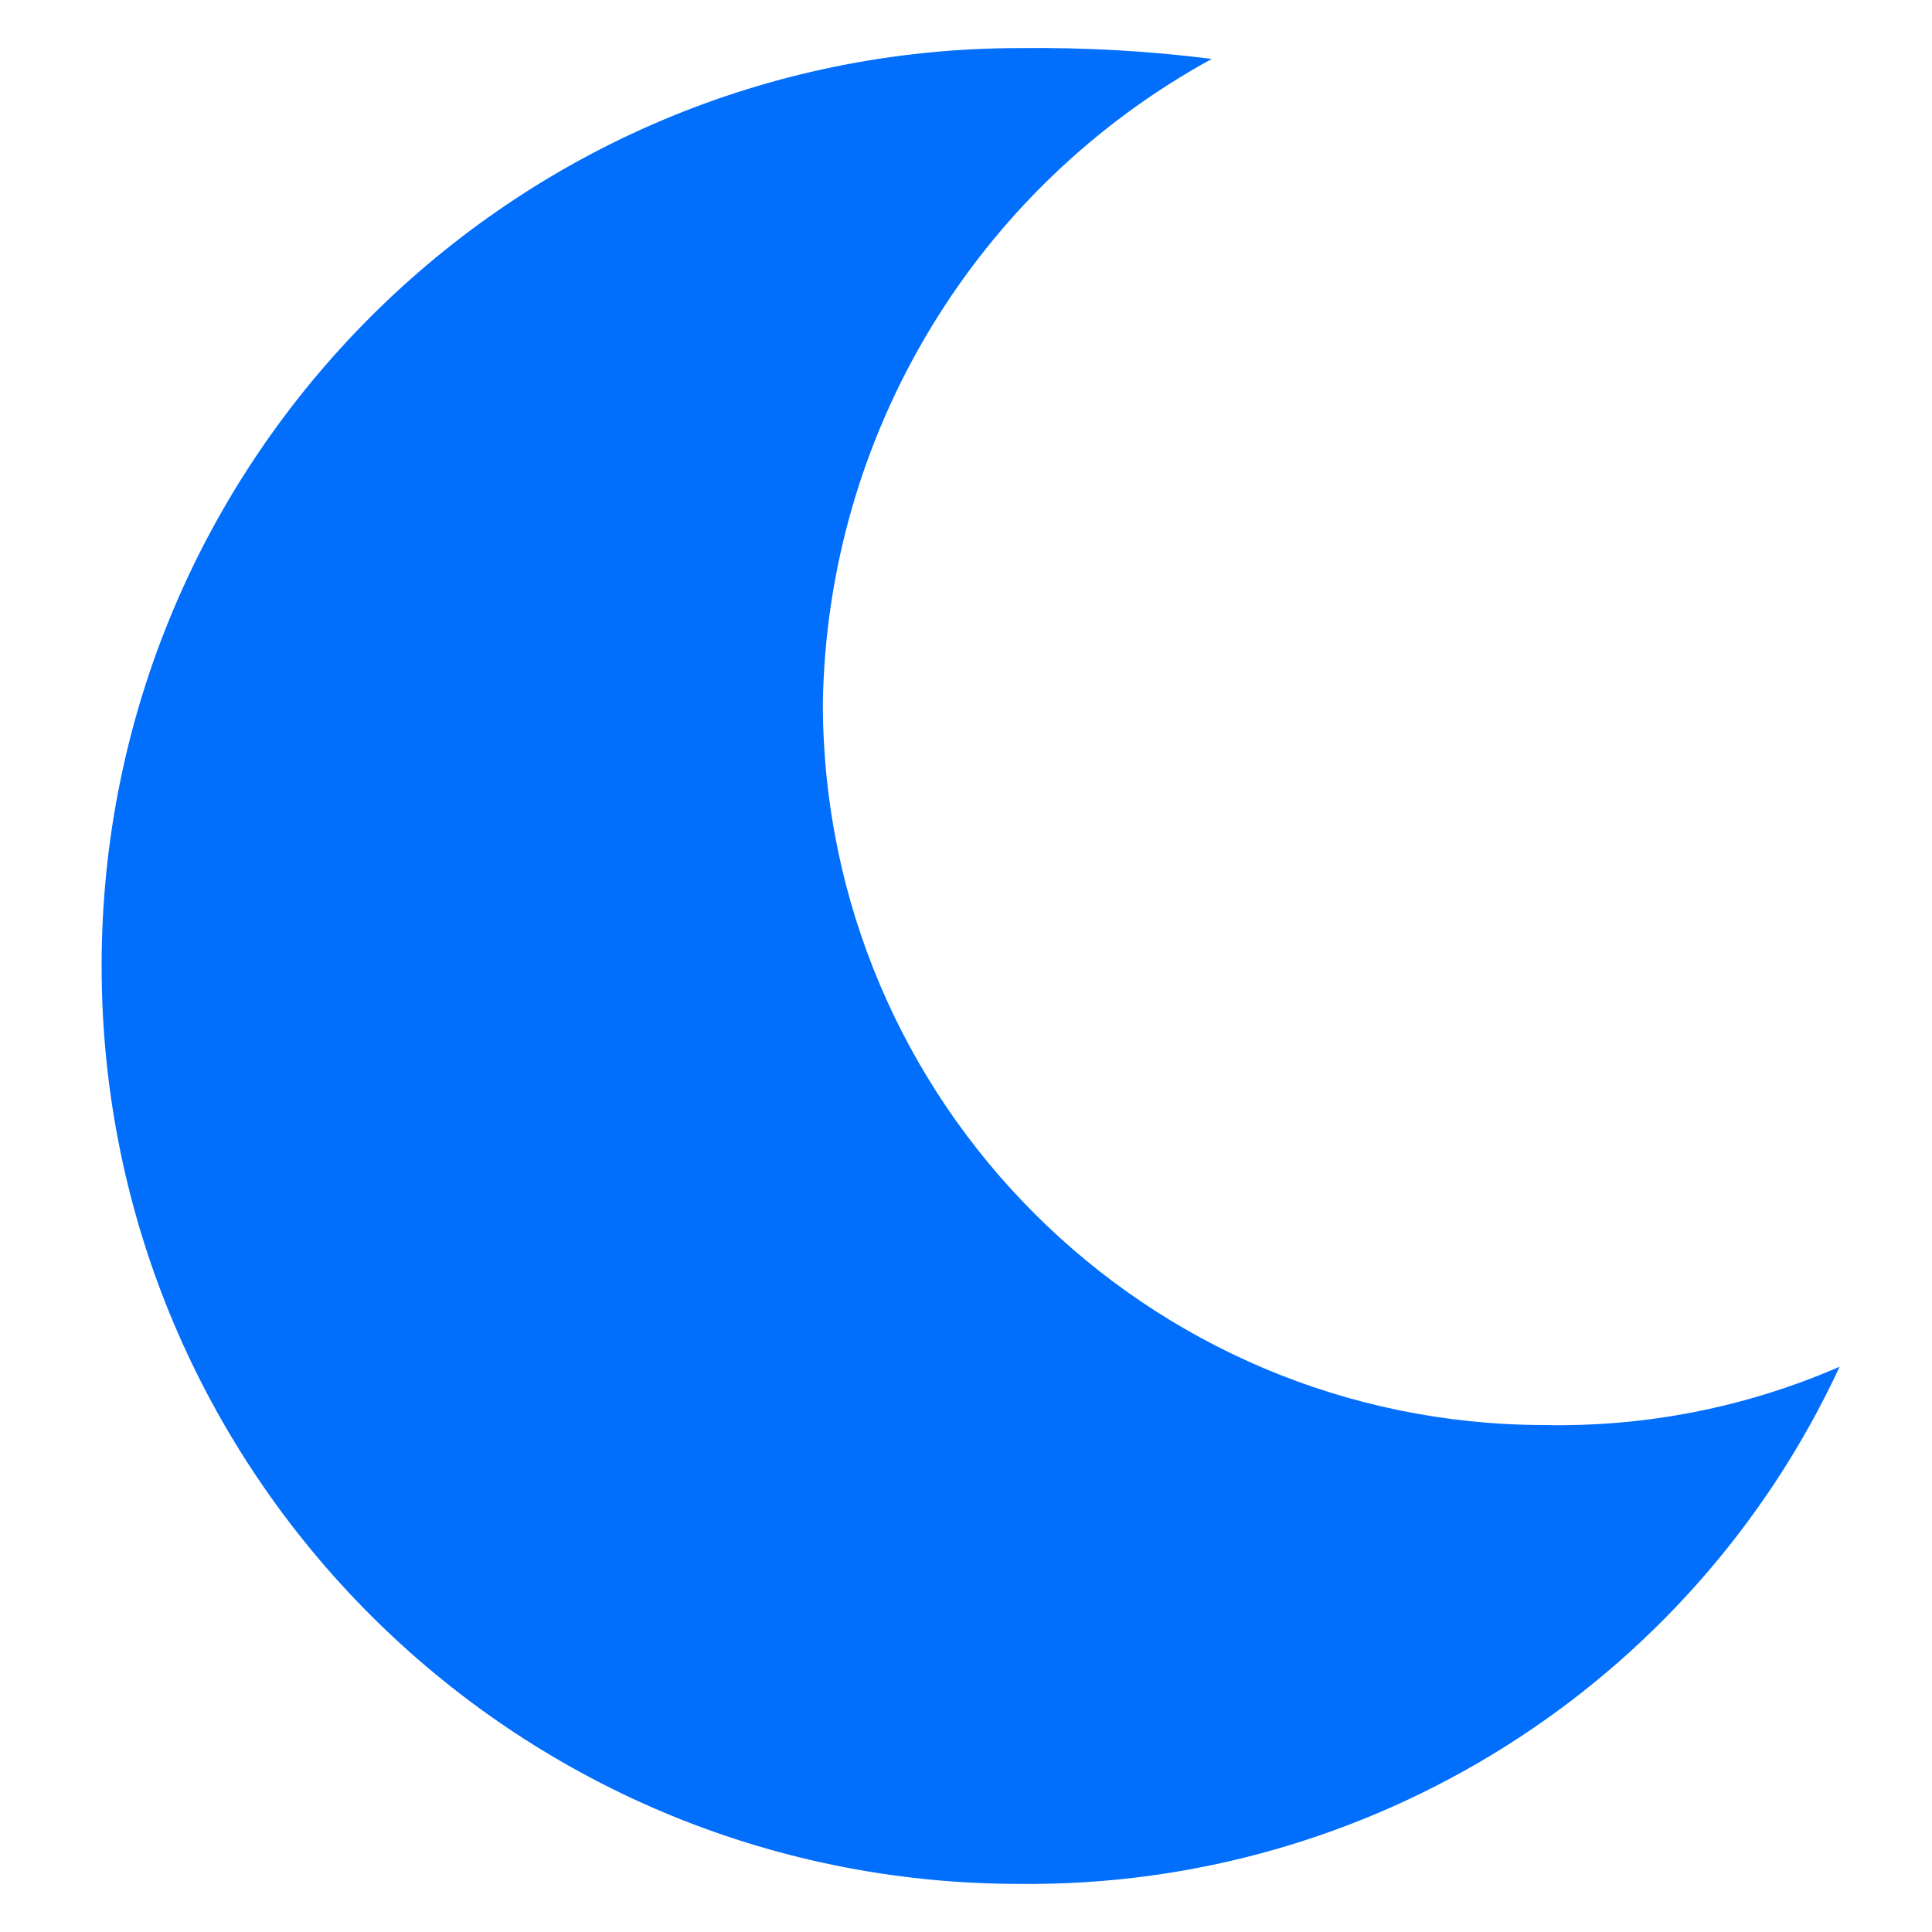
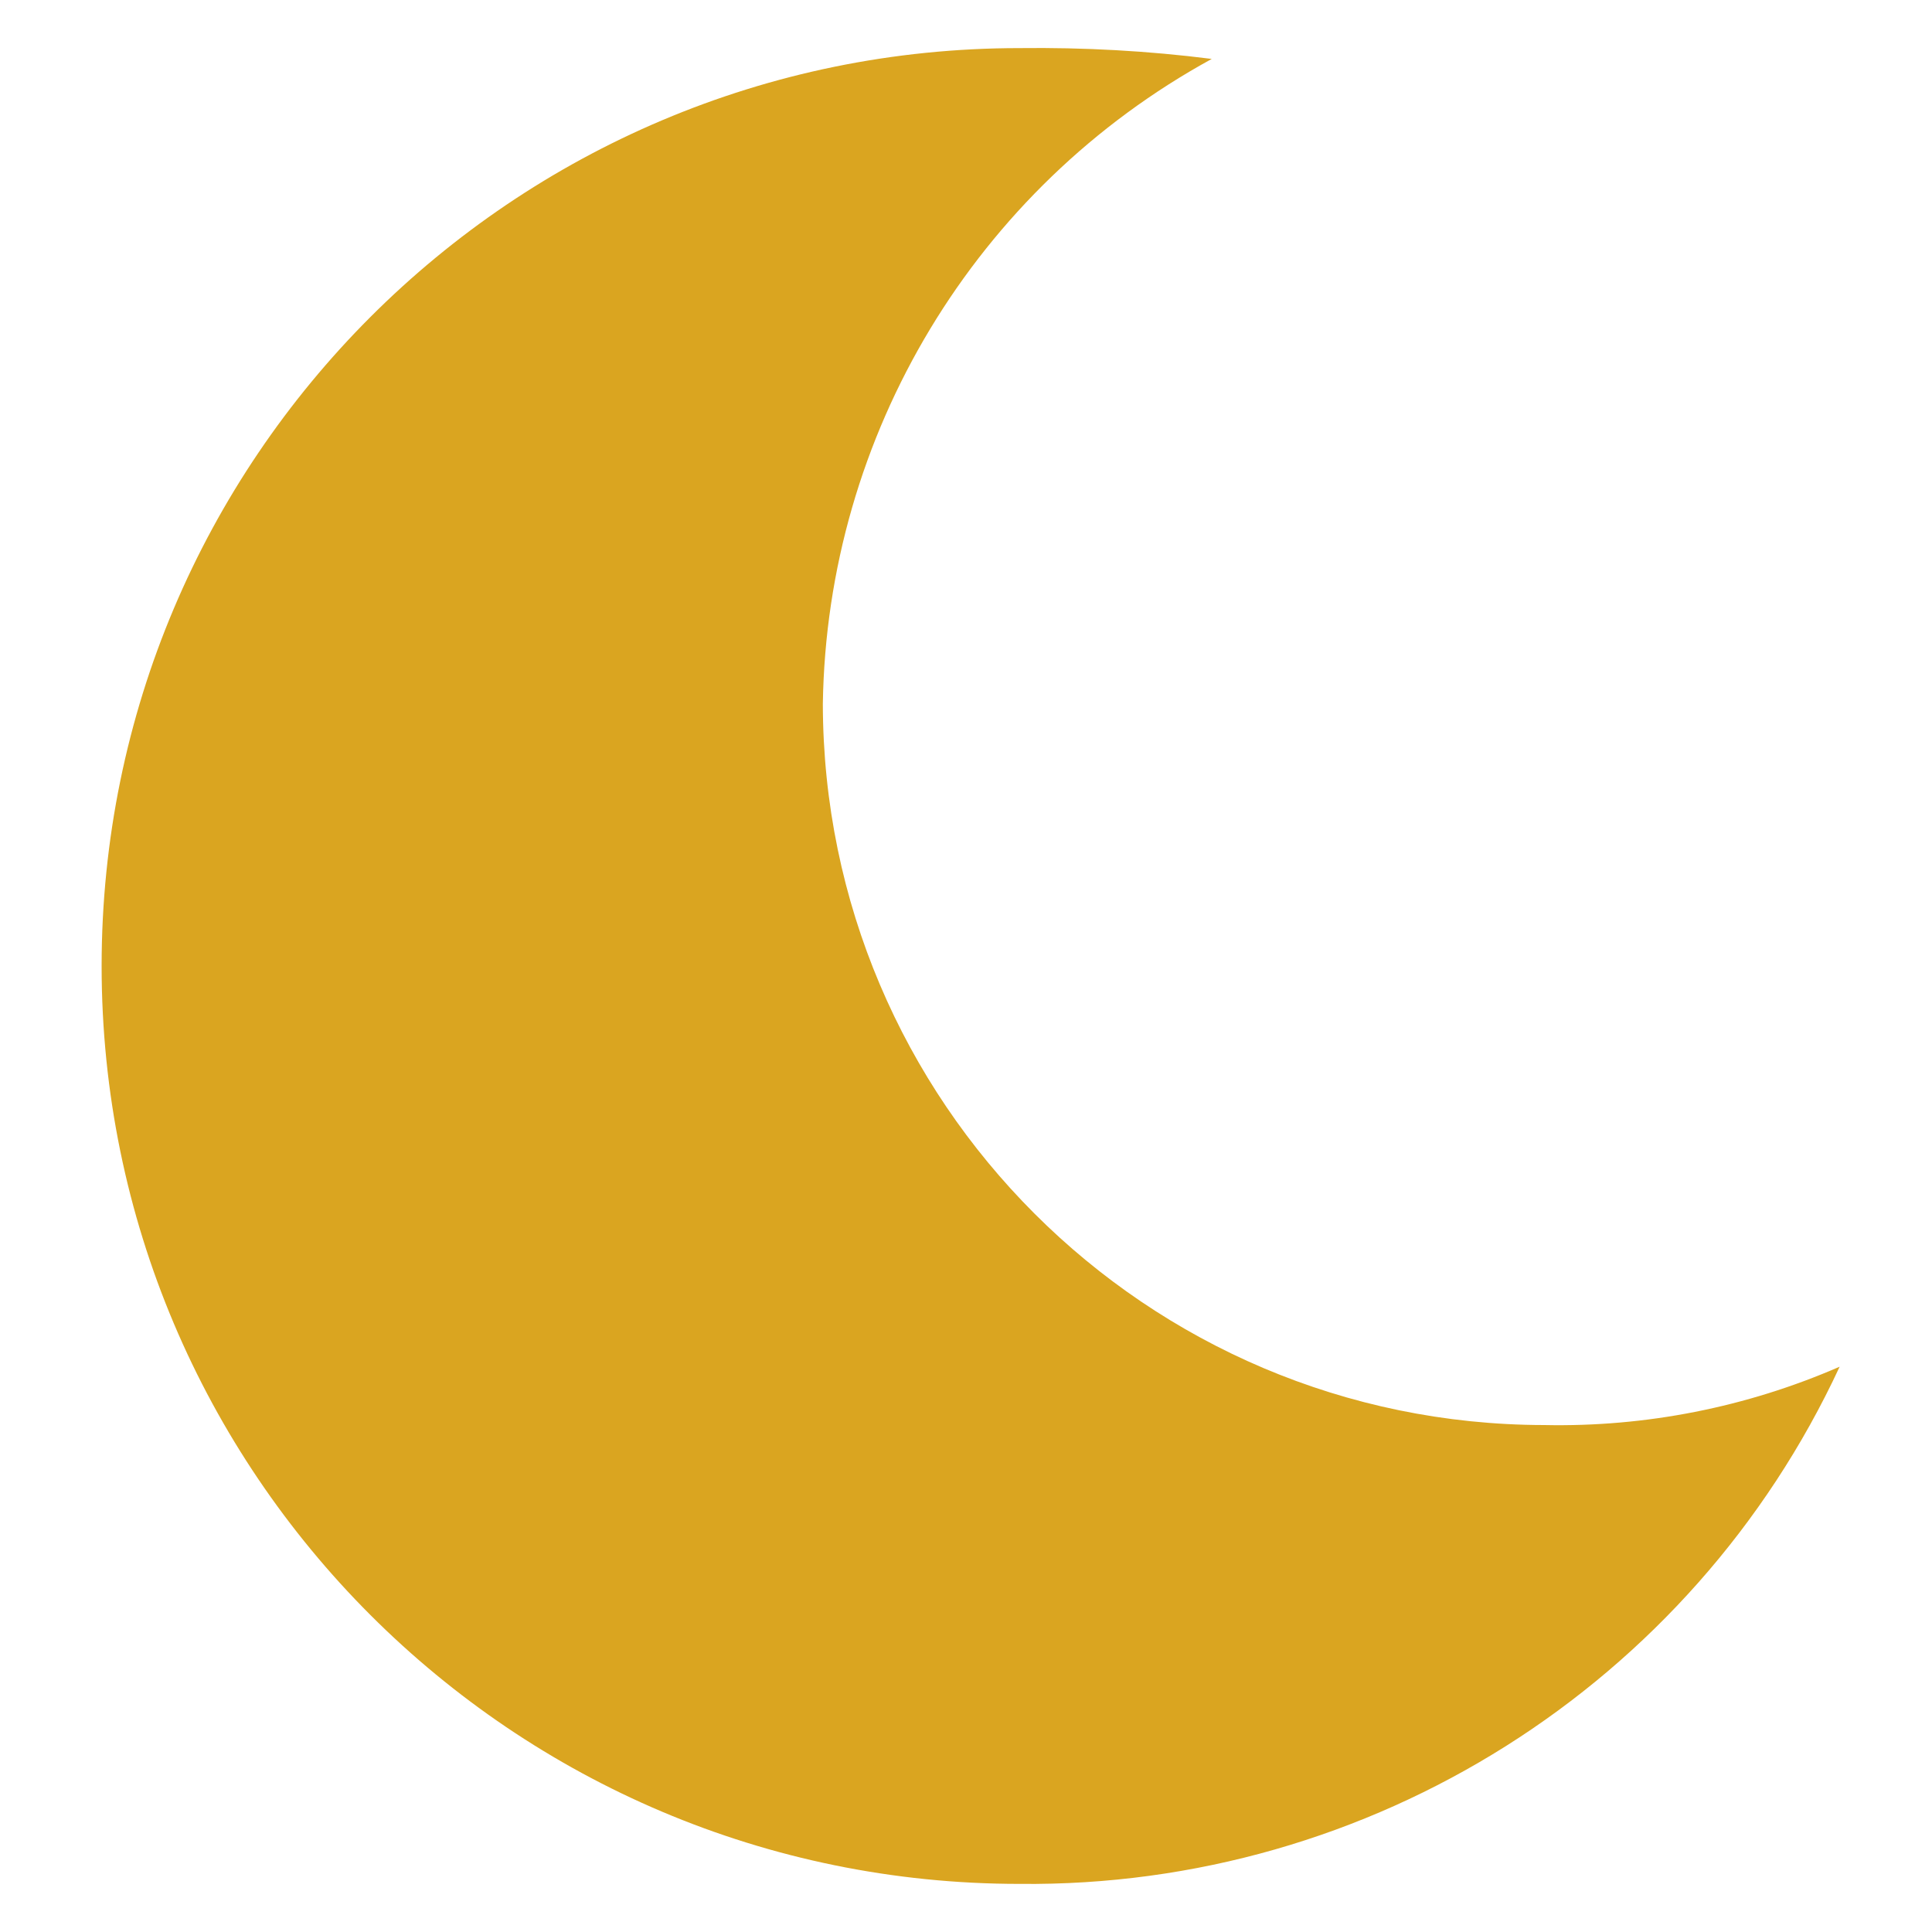
- <svg xmlns="http://www.w3.org/2000/svg" width="10" height="10" viewBox="0 0 10 10" fill="#020a12;">
-   <path d="M5.277 9.751C7.095 9.77 8.756 8.723 9.522 7.074C9.04 7.284 8.518 7.387 7.992 7.376C5.932 7.373 4.262 5.704 4.259 3.643C4.28 2.249 5.049 0.974 6.272 0.305C5.942 0.263 5.61 0.245 5.277 0.249C2.653 0.249 0.526 2.376 0.526 5C0.526 7.624 2.653 9.751 5.277 9.751Z" fill="#016EFC" />
+ <svg xmlns="http://www.w3.org/2000/svg" width="10" height="10" viewBox="0 0 10 10" fill="#daa520">
+   <path d="M5.277 9.751C7.095 9.77 8.756 8.723 9.522 7.074C9.04 7.284 8.518 7.387 7.992 7.376C5.932 7.373 4.262 5.704 4.259 3.643C4.28 2.249 5.049 0.974 6.272 0.305C5.942 0.263 5.61 0.245 5.277 0.249C2.653 0.249 0.526 2.376 0.526 5C0.526 7.624 2.653 9.751 5.277 9.751Z" fill="#daa520" />
</svg>
